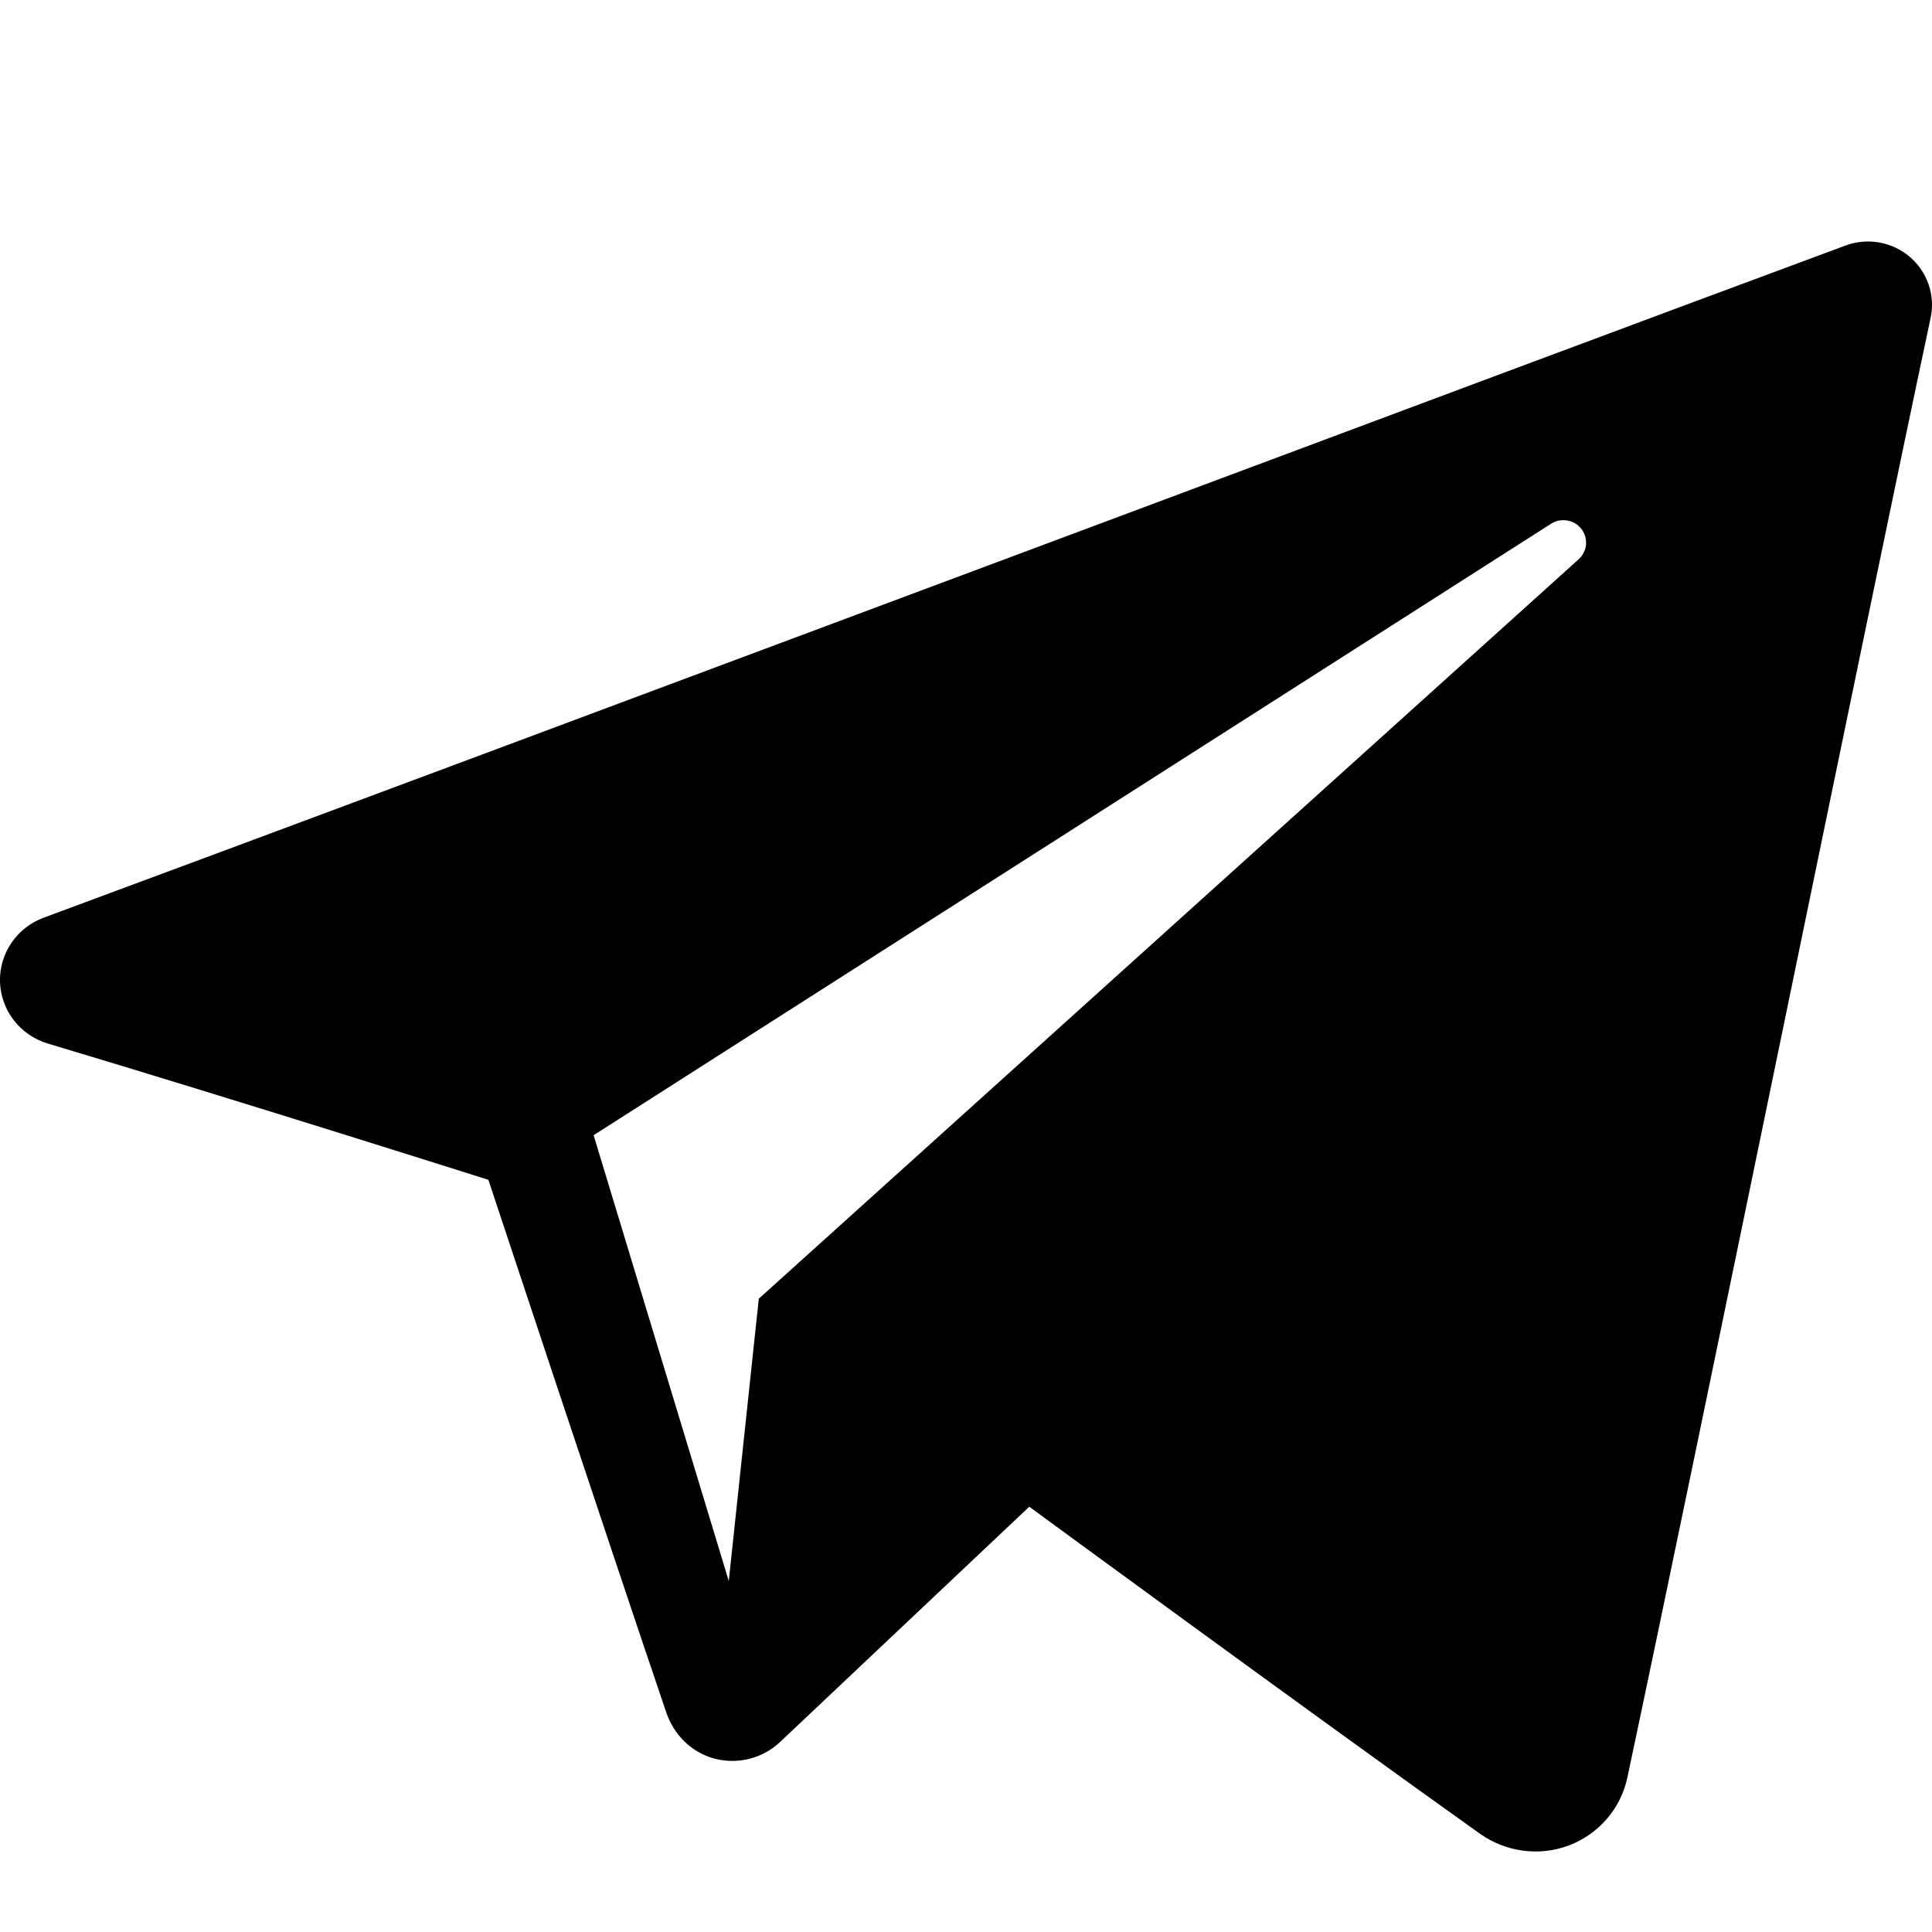
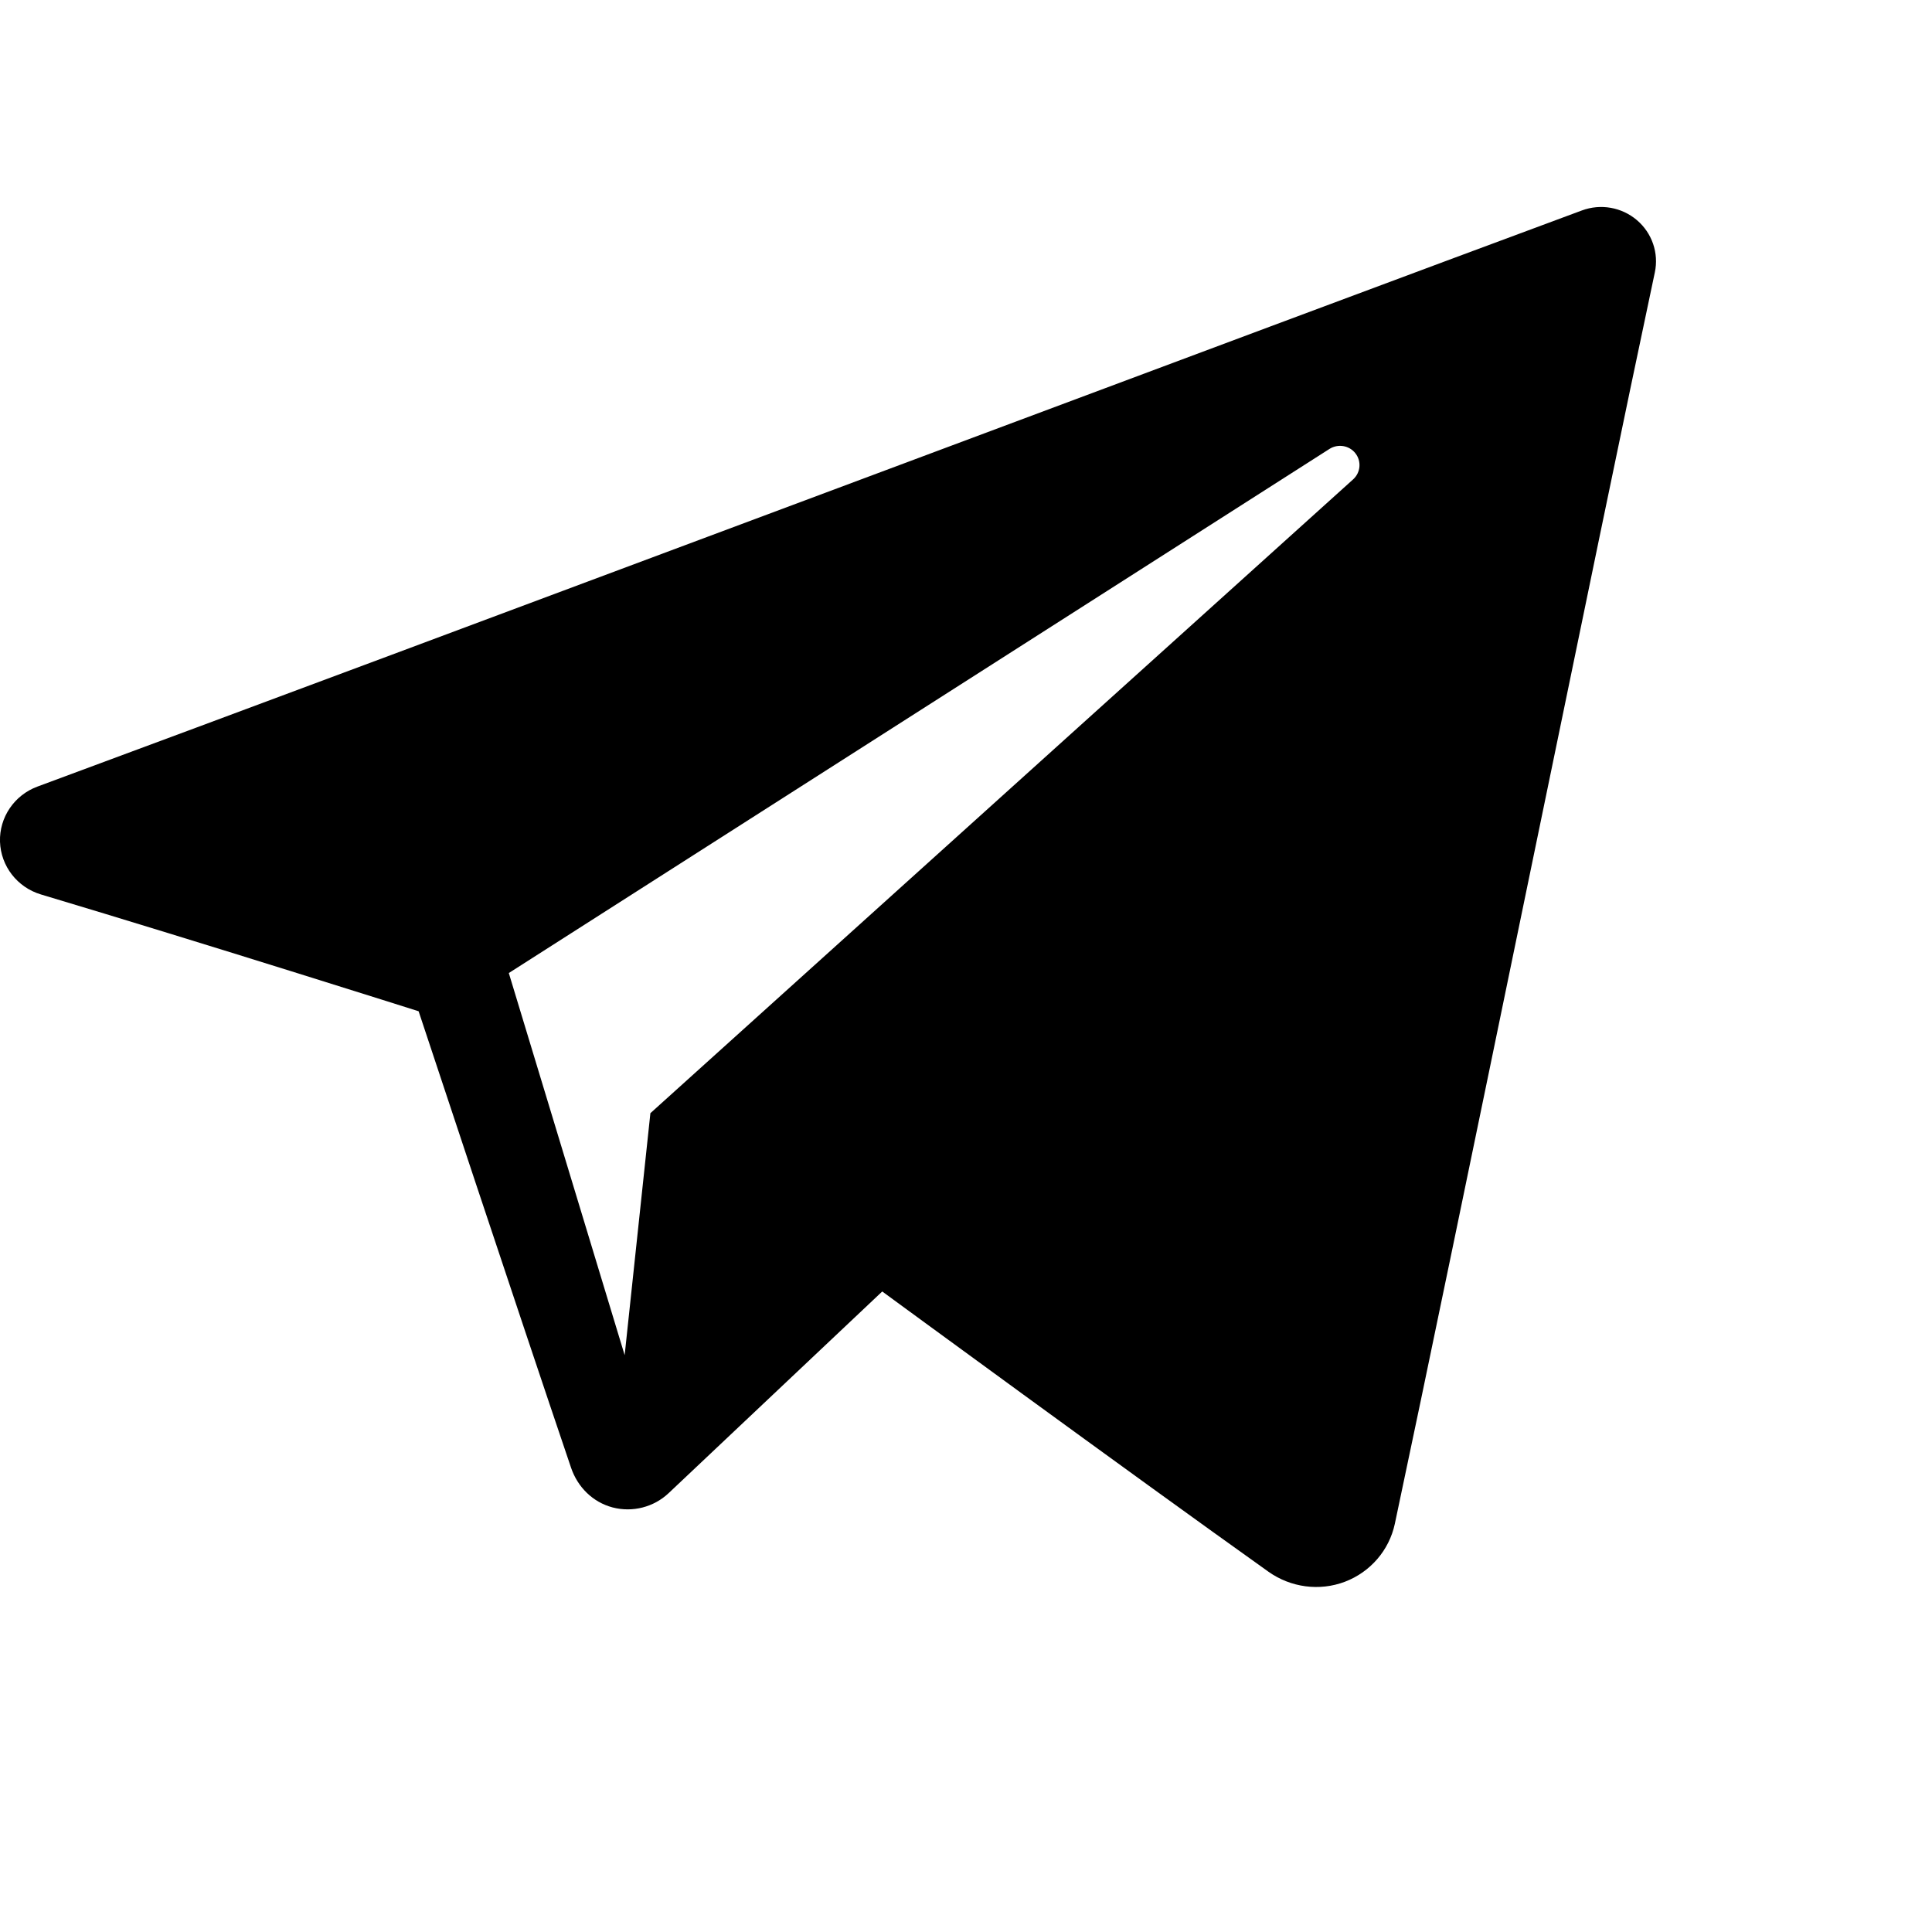
- <svg xmlns="http://www.w3.org/2000/svg" width="24px" height="24px" version="1.1" xml:space="preserve" style="fill-rule:evenodd;clip-rule:evenodd;stroke-linejoin:round;stroke-miterlimit:1.414;">
+ <svg xmlns="http://www.w3.org/2000/svg" width="28px" height="28px" version="1.1" xml:space="preserve" style="fill-rule:evenodd;clip-rule:evenodd;stroke-linejoin:round;stroke-miterlimit:1.414;">
  <path id="telegram-1" d="M18.384,22.779c0.322,0.228 0.737,0.285 1.107,0.145c0.37,-0.141 0.642,-0.457 0.724,-0.84c0.869,-4.084 2.977,-14.421 3.768,-18.136c0.06,-0.28 -0.04,-0.571 -0.26,-0.758c-0.22,-0.187 -0.525,-0.241 -0.797,-0.14c-4.193,1.552 -17.106,6.397 -22.384,8.35c-0.335,0.124 -0.553,0.446 -0.542,0.799c0.012,0.354 0.25,0.661 0.593,0.764c2.367,0.708 5.474,1.693 5.474,1.693c0,0 1.452,4.385 2.209,6.615c0.095,0.28 0.314,0.5 0.603,0.576c0.288,0.075 0.596,-0.004 0.811,-0.207c1.216,-1.148 3.096,-2.923 3.096,-2.923c0,0 3.572,2.619 5.598,4.062Zm-11.01,-8.677l1.679,5.538l0.373,-3.507c0,0 6.487,-5.851 10.185,-9.186c0.108,-0.098 0.123,-0.262 0.033,-0.377c-0.089,-0.115 -0.253,-0.142 -0.376,-0.064c-4.286,2.737 -11.894,7.596 -11.894,7.596Z" />
</svg>
